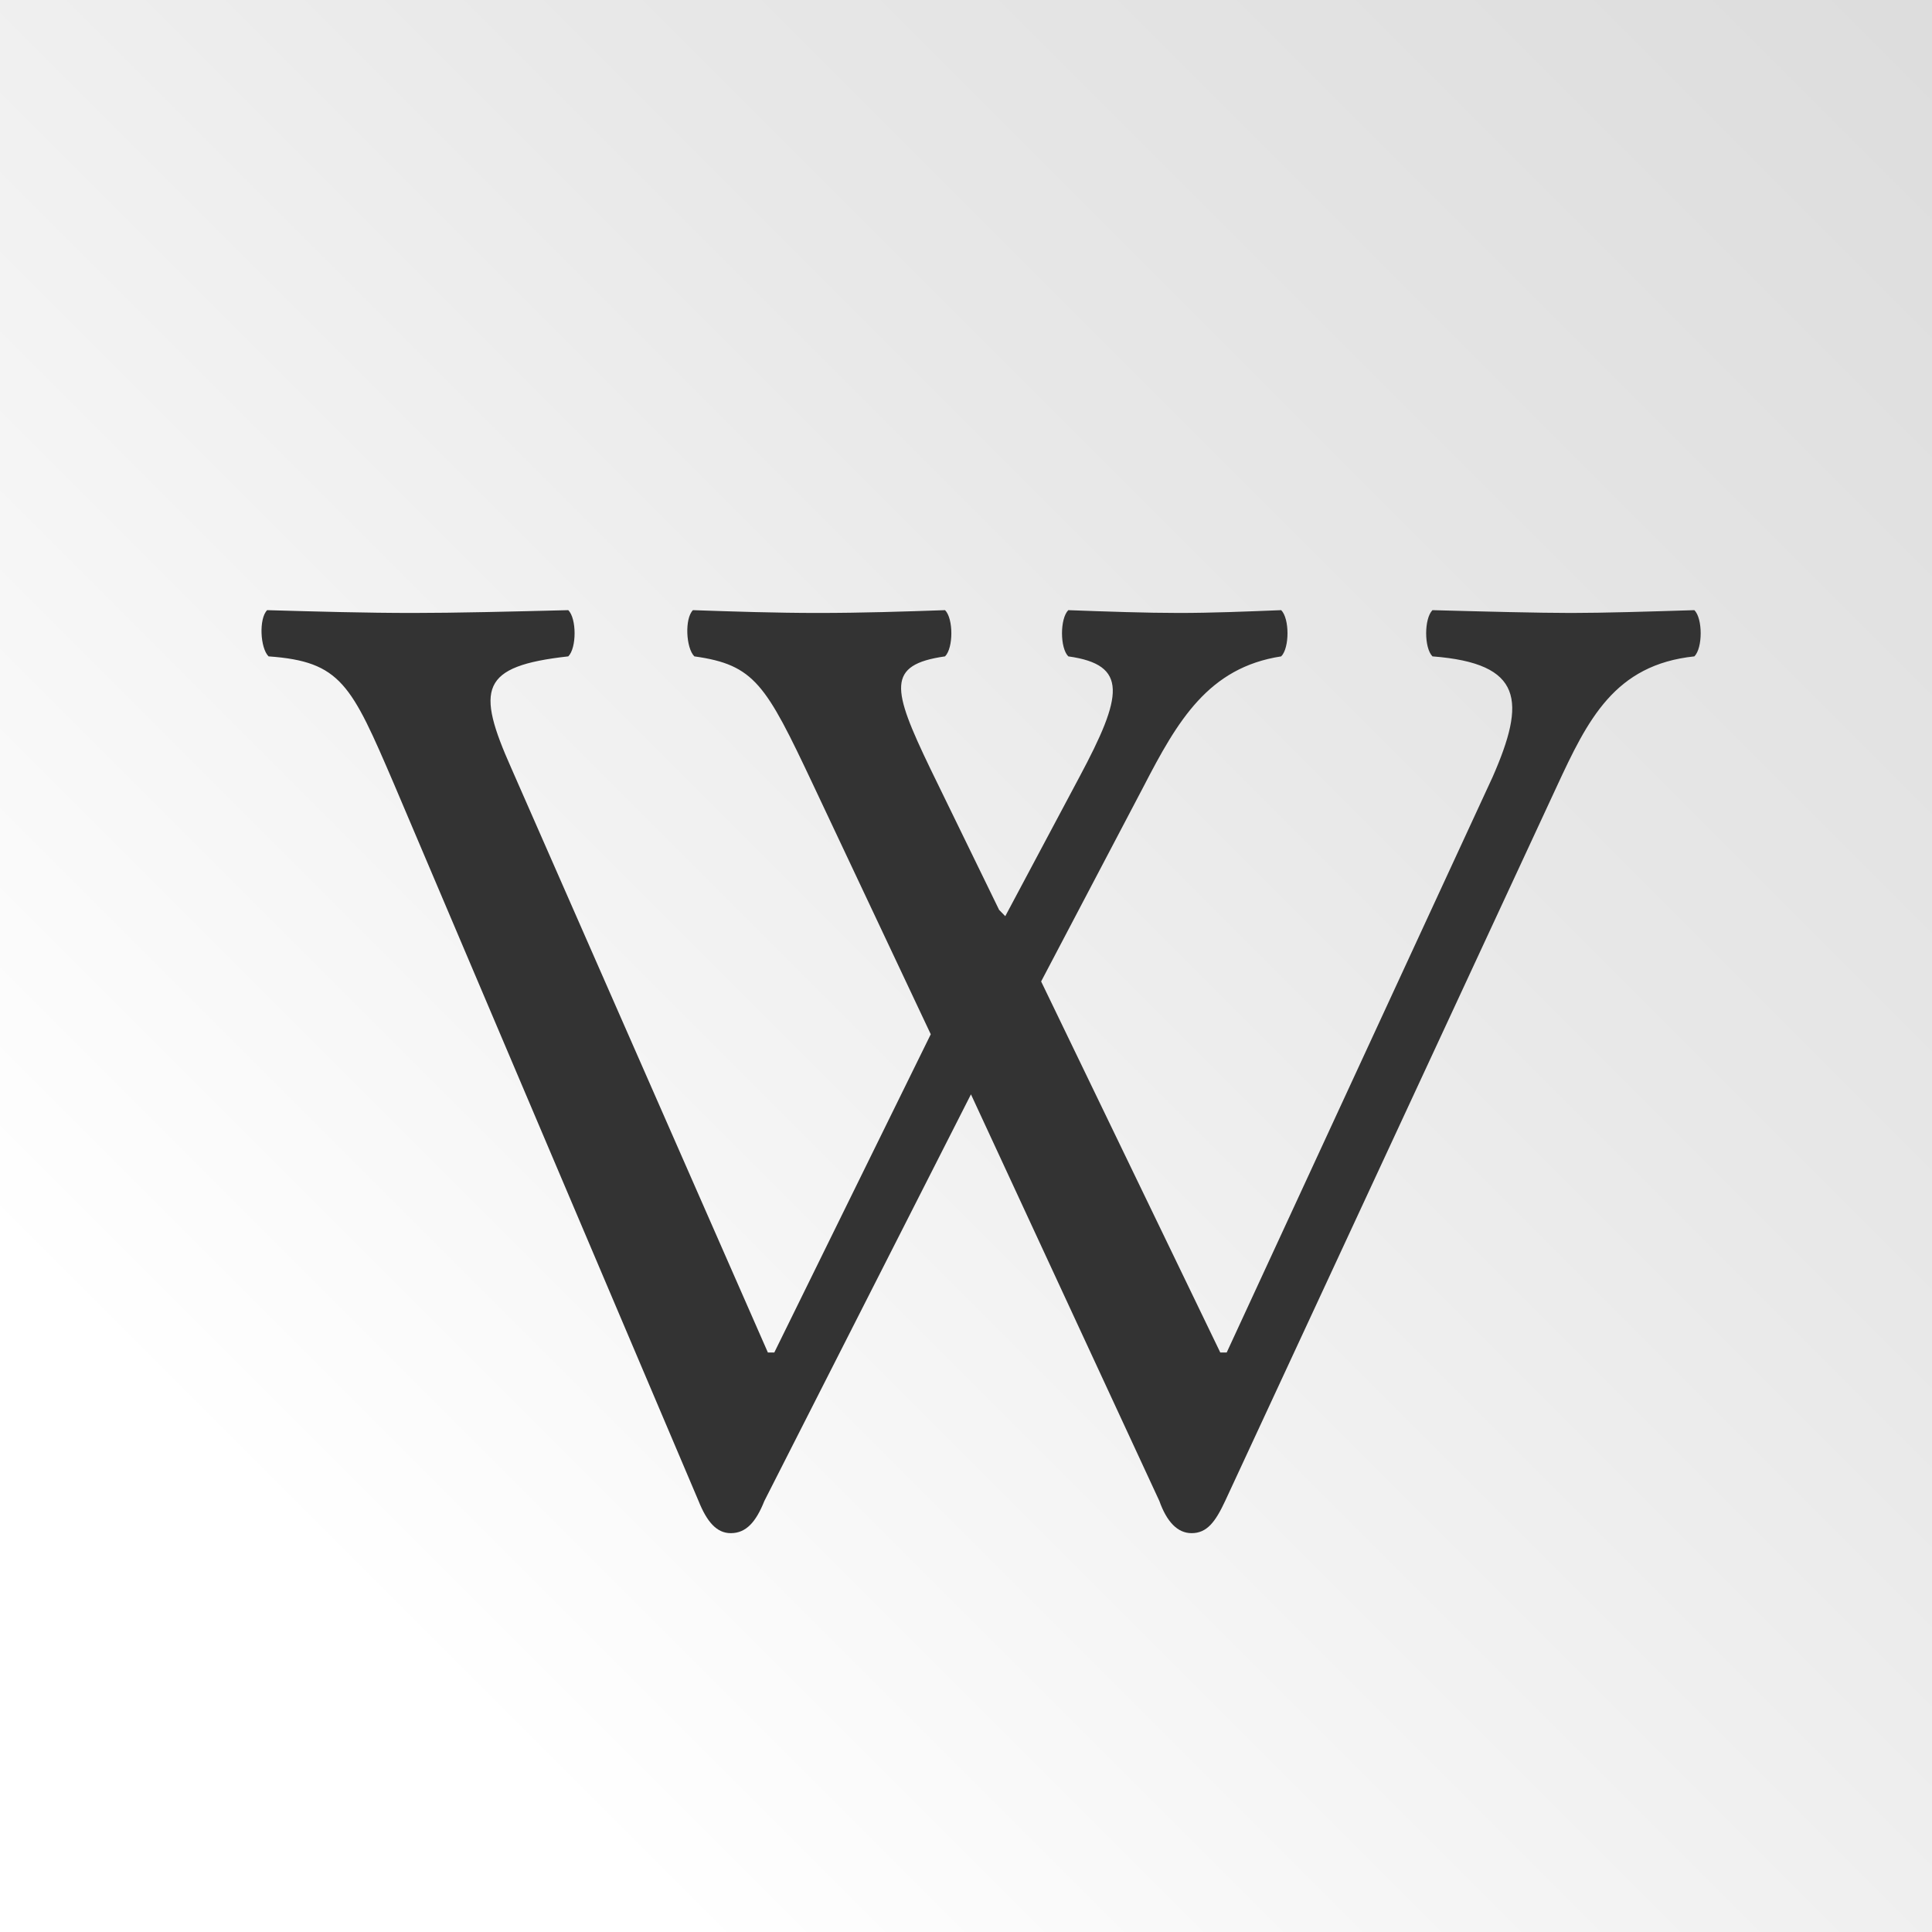
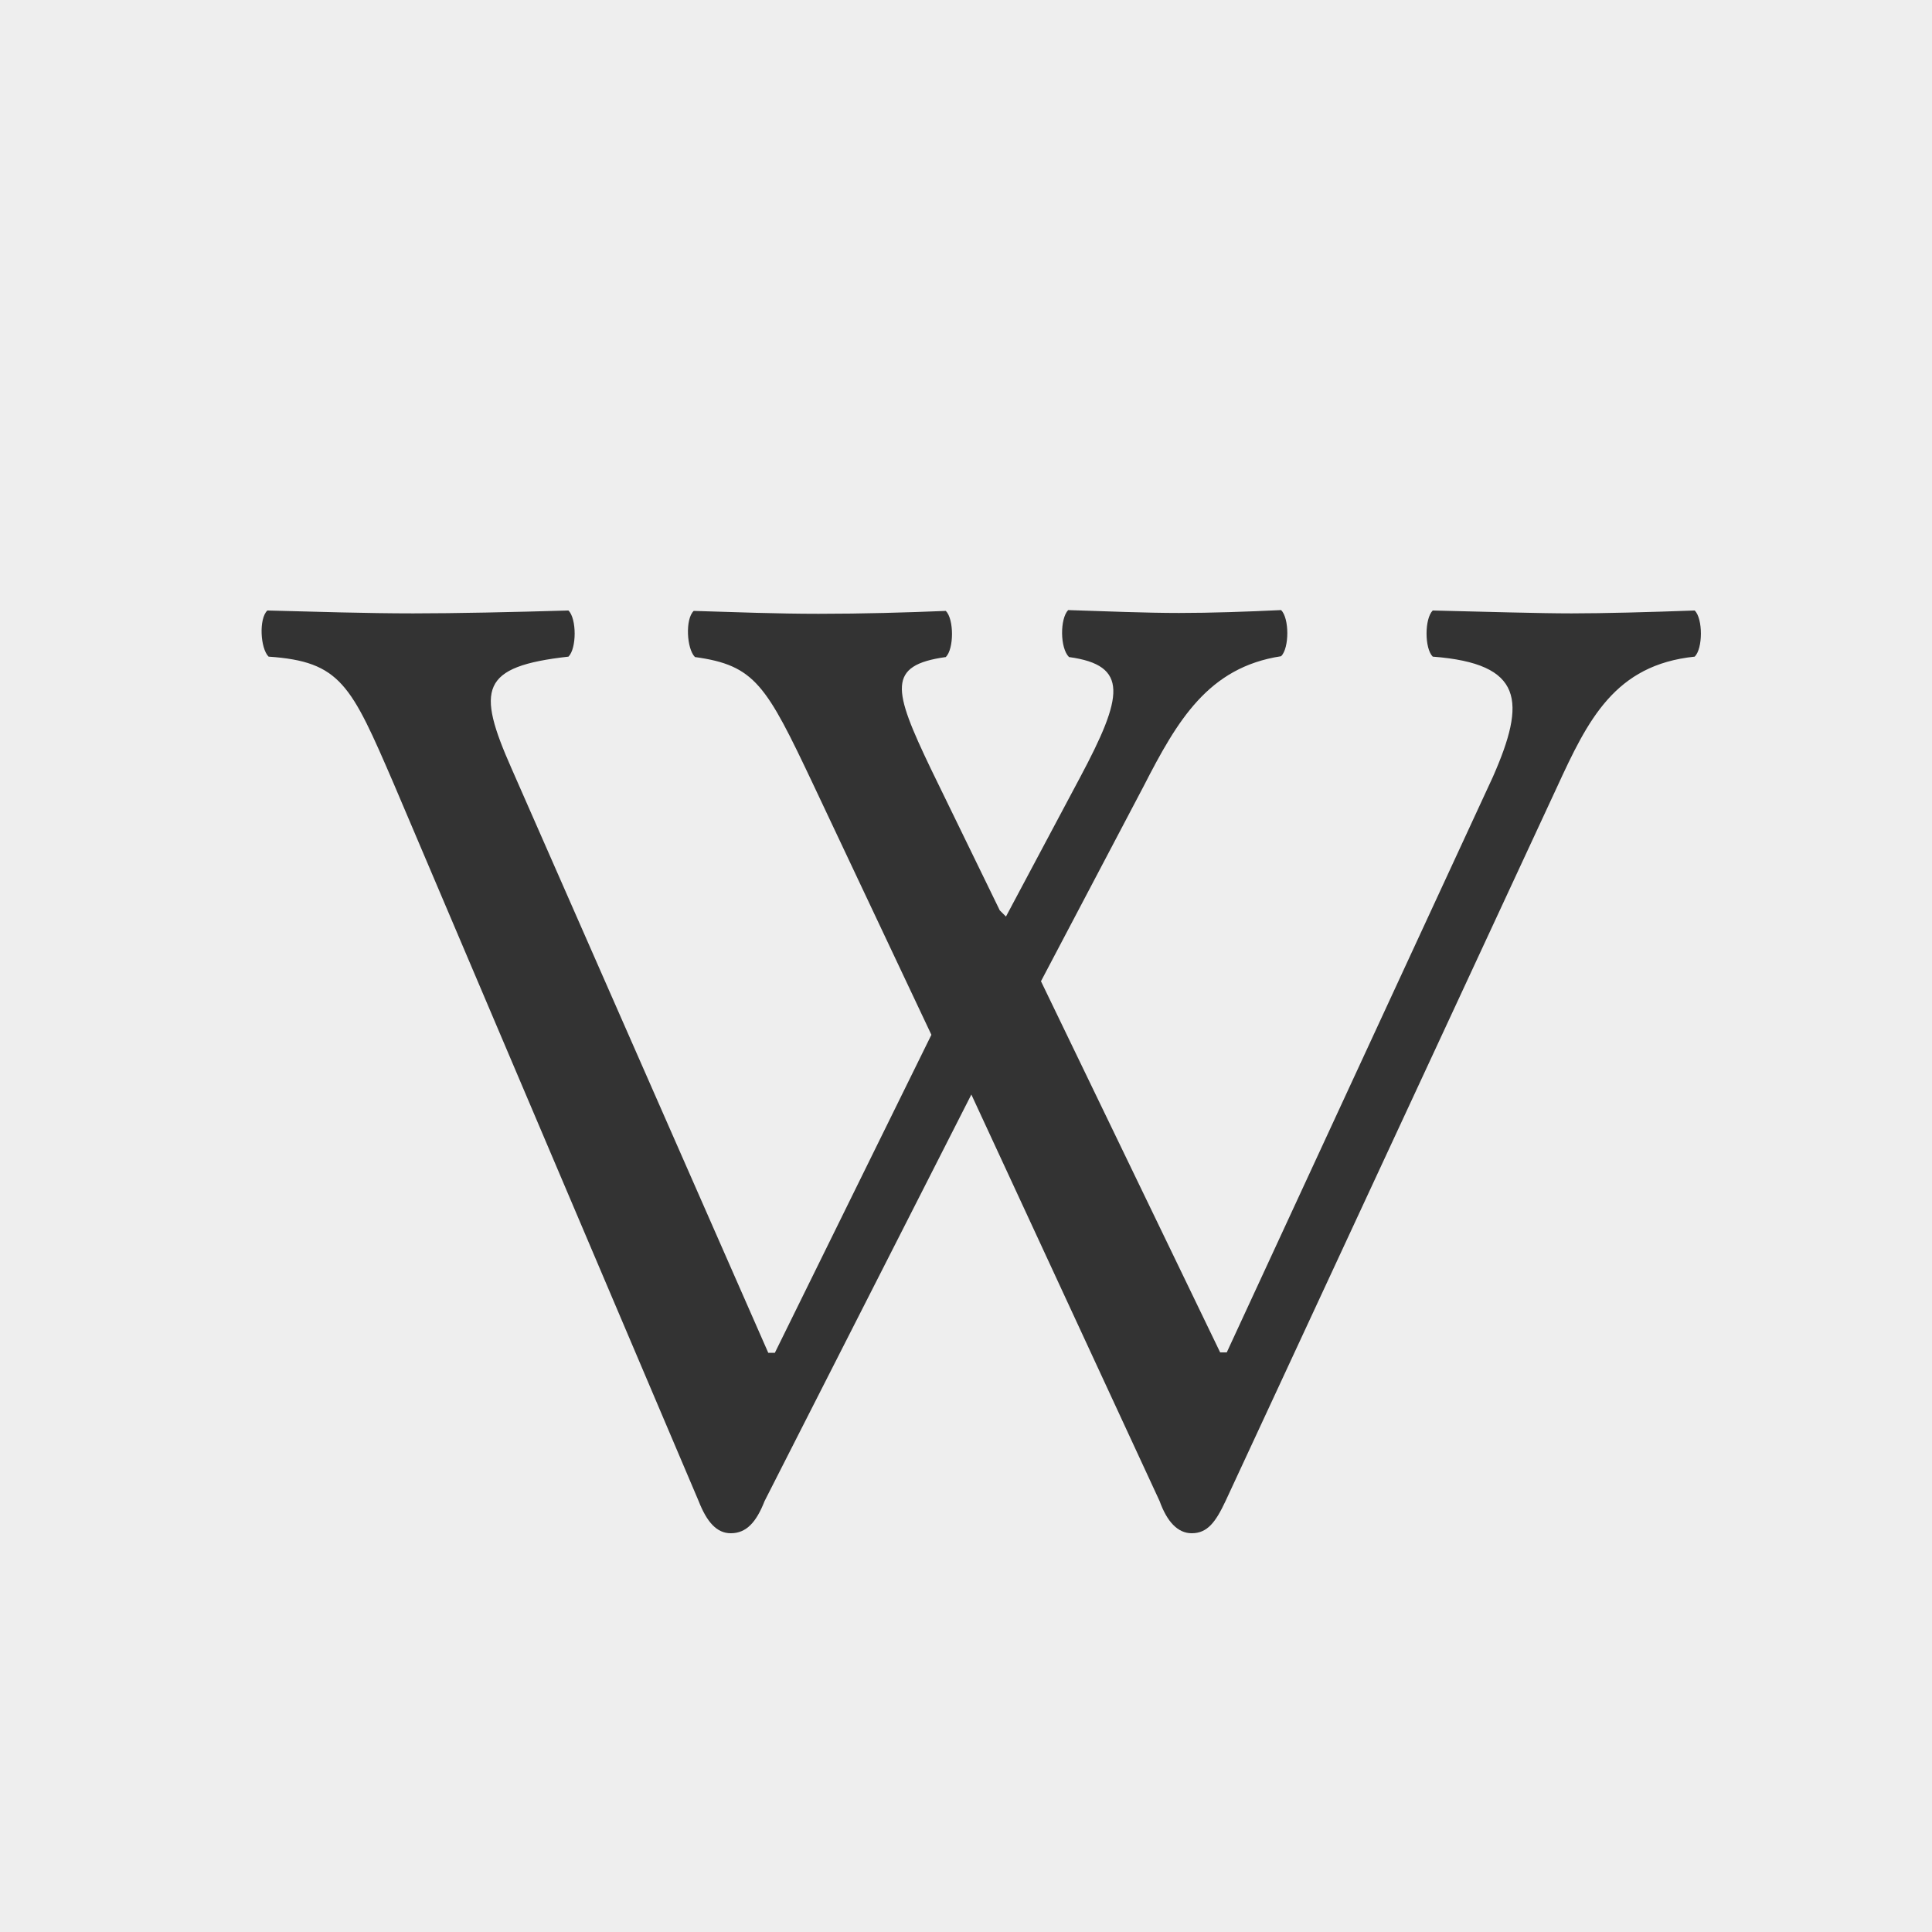
- <svg xmlns="http://www.w3.org/2000/svg" version="1.1" id="Layer_1" x="0px" y="0px" viewBox="0 0 1024 1024" style="enable-background:new 0 0 1024 1024;" xml:space="preserve">
-   <linearGradient id="SVGID_1_" gradientUnits="userSpaceOnUse" x1="182.013" y1="841.987" x2="1013.086" y2="10.914">
-     <stop offset="0" style="stop-color:#FFFFFF" />
-     <stop offset="0.583" style="stop-color:#E8E8E8" />
-     <stop offset="1" style="stop-color:#DDDDDD" />
-   </linearGradient>
-   <rect style="fill:url(#SVGID_1_);" width="1024" height="1024" />
+ <svg xmlns="http://www.w3.org/2000/svg" version="1.1" id="Layer_1" x="0px" y="0px" viewBox="0 89.5 469 469" enable-background="new 0 89.5 469 469" xml:space="preserve">
+   <rect y="89.5" fill="#EEEEEE" width="469" height="469" />
  <g>
    <g>
-       <path style="fill:#333333;" d="M566.222,323.395c20.044,0.742,41.572,1.485,58.646,1.485c17.075,0,35.633-0.743,54.192-1.485    c4.454,4.454,4.454,20.044,0,24.497c-38.603,5.94-54.934,34.148-72.973,69.039l-54.266,103.262l94.947,196.649h3.415    l140.974-305.107c17.593-40.161,16.332-60.13-31.922-63.842c-4.453-4.453-4.453-20.043,0-24.497    c27.468,0.742,56.42,1.485,73.493,1.485c17.075,0,41.572-0.743,65.327-1.485c4.454,4.454,4.454,20.044,0,24.497    c-42.314,4.454-56.492,33.48-72.973,69.039L649.367,795.532c-5.197,11.135-9.651,17.073-17.817,17.073    c-7.424,0-13.14-6.012-17.074-17.073l-99.847-215.505L405.132,795.532c-4.453,11.135-9.65,17.073-17.817,17.073    c-7.423,0-12.619-5.938-17.074-17.073L208.78,415.447c-22.642-52.707-28.06-64.808-66.44-67.555    c-4.454-4.453-5.196-20.043-0.743-24.497c25.983,0.742,52.485,1.485,77.205,1.485c22.493,0,52.707-0.743,82.401-1.485    c4.454,4.454,4.454,20.044,0,24.497c-46.768,5.197-48.996,17.075-30.14,59.389l135.924,309.561h3.415l82.921-168.662    l-62.58-132.733c-24.868-52.707-30.808-63.1-62.729-67.555c-4.453-4.453-5.196-20.043-0.742-24.497    c21.528,0.742,44.318,1.485,66.069,1.485c23.533,0,46.025-0.743,67.555-1.485c4.453,4.454,4.453,20.044,0,24.497    c-31.179,4.454-28.21,17.075-7.869,59.389l36.524,74.977l3.267,3.341l39.345-73.865c23.012-43.056,25.981-59.388-5.94-63.842    C561.769,343.439,561.769,327.849,566.222,323.395z" />
+       <path fill="#333333" d="M259.3,237.6c9.2,0.3,19,0.7,26.9,0.7c7.8,0,16.3-0.3,24.8-0.7c2,2,2,9.2,0,11.2    c-17.7,2.7-25.2,15.6-33.4,31.6l-24.9,47.3l43.5,90.1h1.6l64.6-139.7c8.1-18.4,7.5-27.5-14.6-29.2c-2-2-2-9.2,0-11.2    c12.6,0.3,25.8,0.7,33.7,0.7c7.8,0,19-0.3,29.9-0.7c2,2,2,9.2,0,11.2c-19.4,2-25.9,15.3-33.4,31.6l-80.5,173.4    c-2.4,5.1-4.4,7.8-8.2,7.8c-3.4,0-6-2.8-7.8-7.8l-45.7-98.7l-50.2,98.7c-2,5.1-4.4,7.8-8.2,7.8c-3.4,0-5.8-2.7-7.8-7.8l-74-174.1    c-10.4-24.1-12.9-29.7-30.4-30.9c-2-2-2.4-9.2-0.3-11.2c11.9,0.3,24,0.7,35.4,0.7c10.3,0,24.1-0.3,37.7-0.7c2,2,2,9.2,0,11.2    c-21.4,2.4-22.4,7.8-13.8,27.2l62.3,141.8h1.6l38-77.2l-28.7-60.8c-11.4-24.1-14.1-28.9-28.7-30.9c-2-2-2.4-9.2-0.3-11.2    c9.9,0.3,20.3,0.7,30.3,0.7c10.8,0,21.1-0.3,30.9-0.7c2,2,2,9.2,0,11.2c-14.3,2-12.9,7.8-3.6,27.2l16.7,34.3l1.5,1.5l18-33.8    c10.5-19.7,11.9-27.2-2.7-29.2C257.3,246.8,257.3,239.7,259.3,237.6z" />
    </g>
  </g>
</svg>
